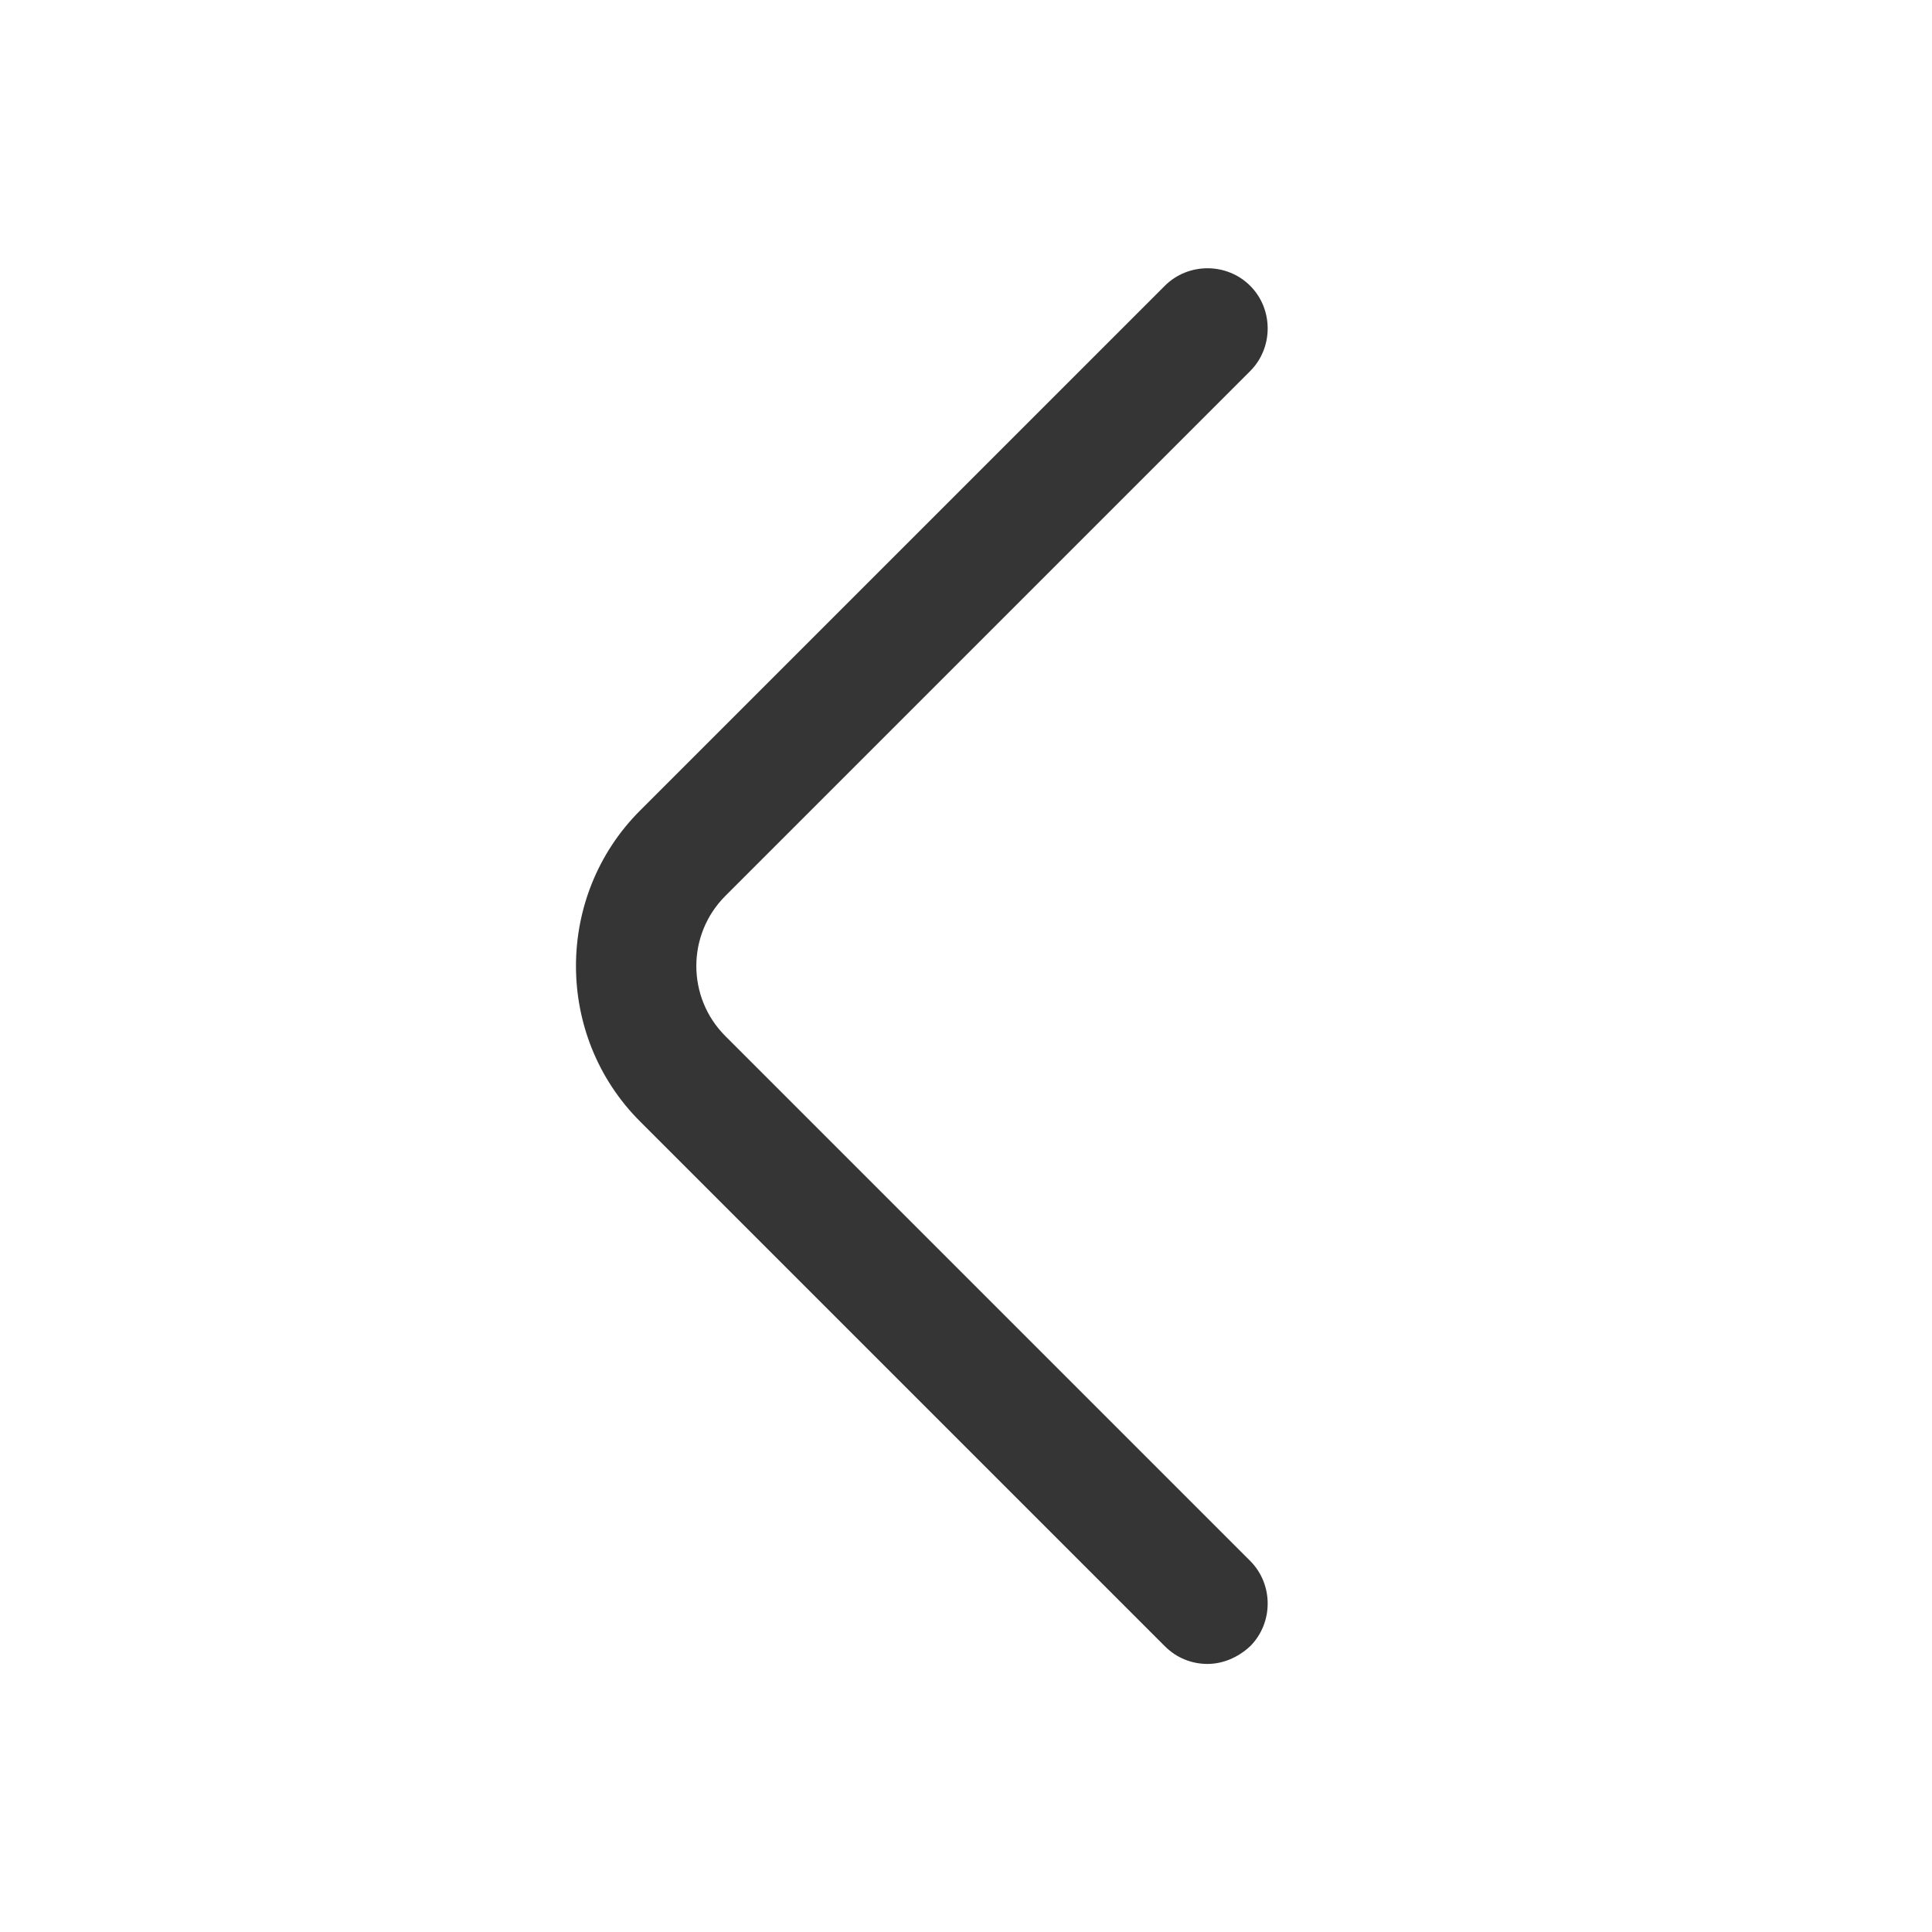
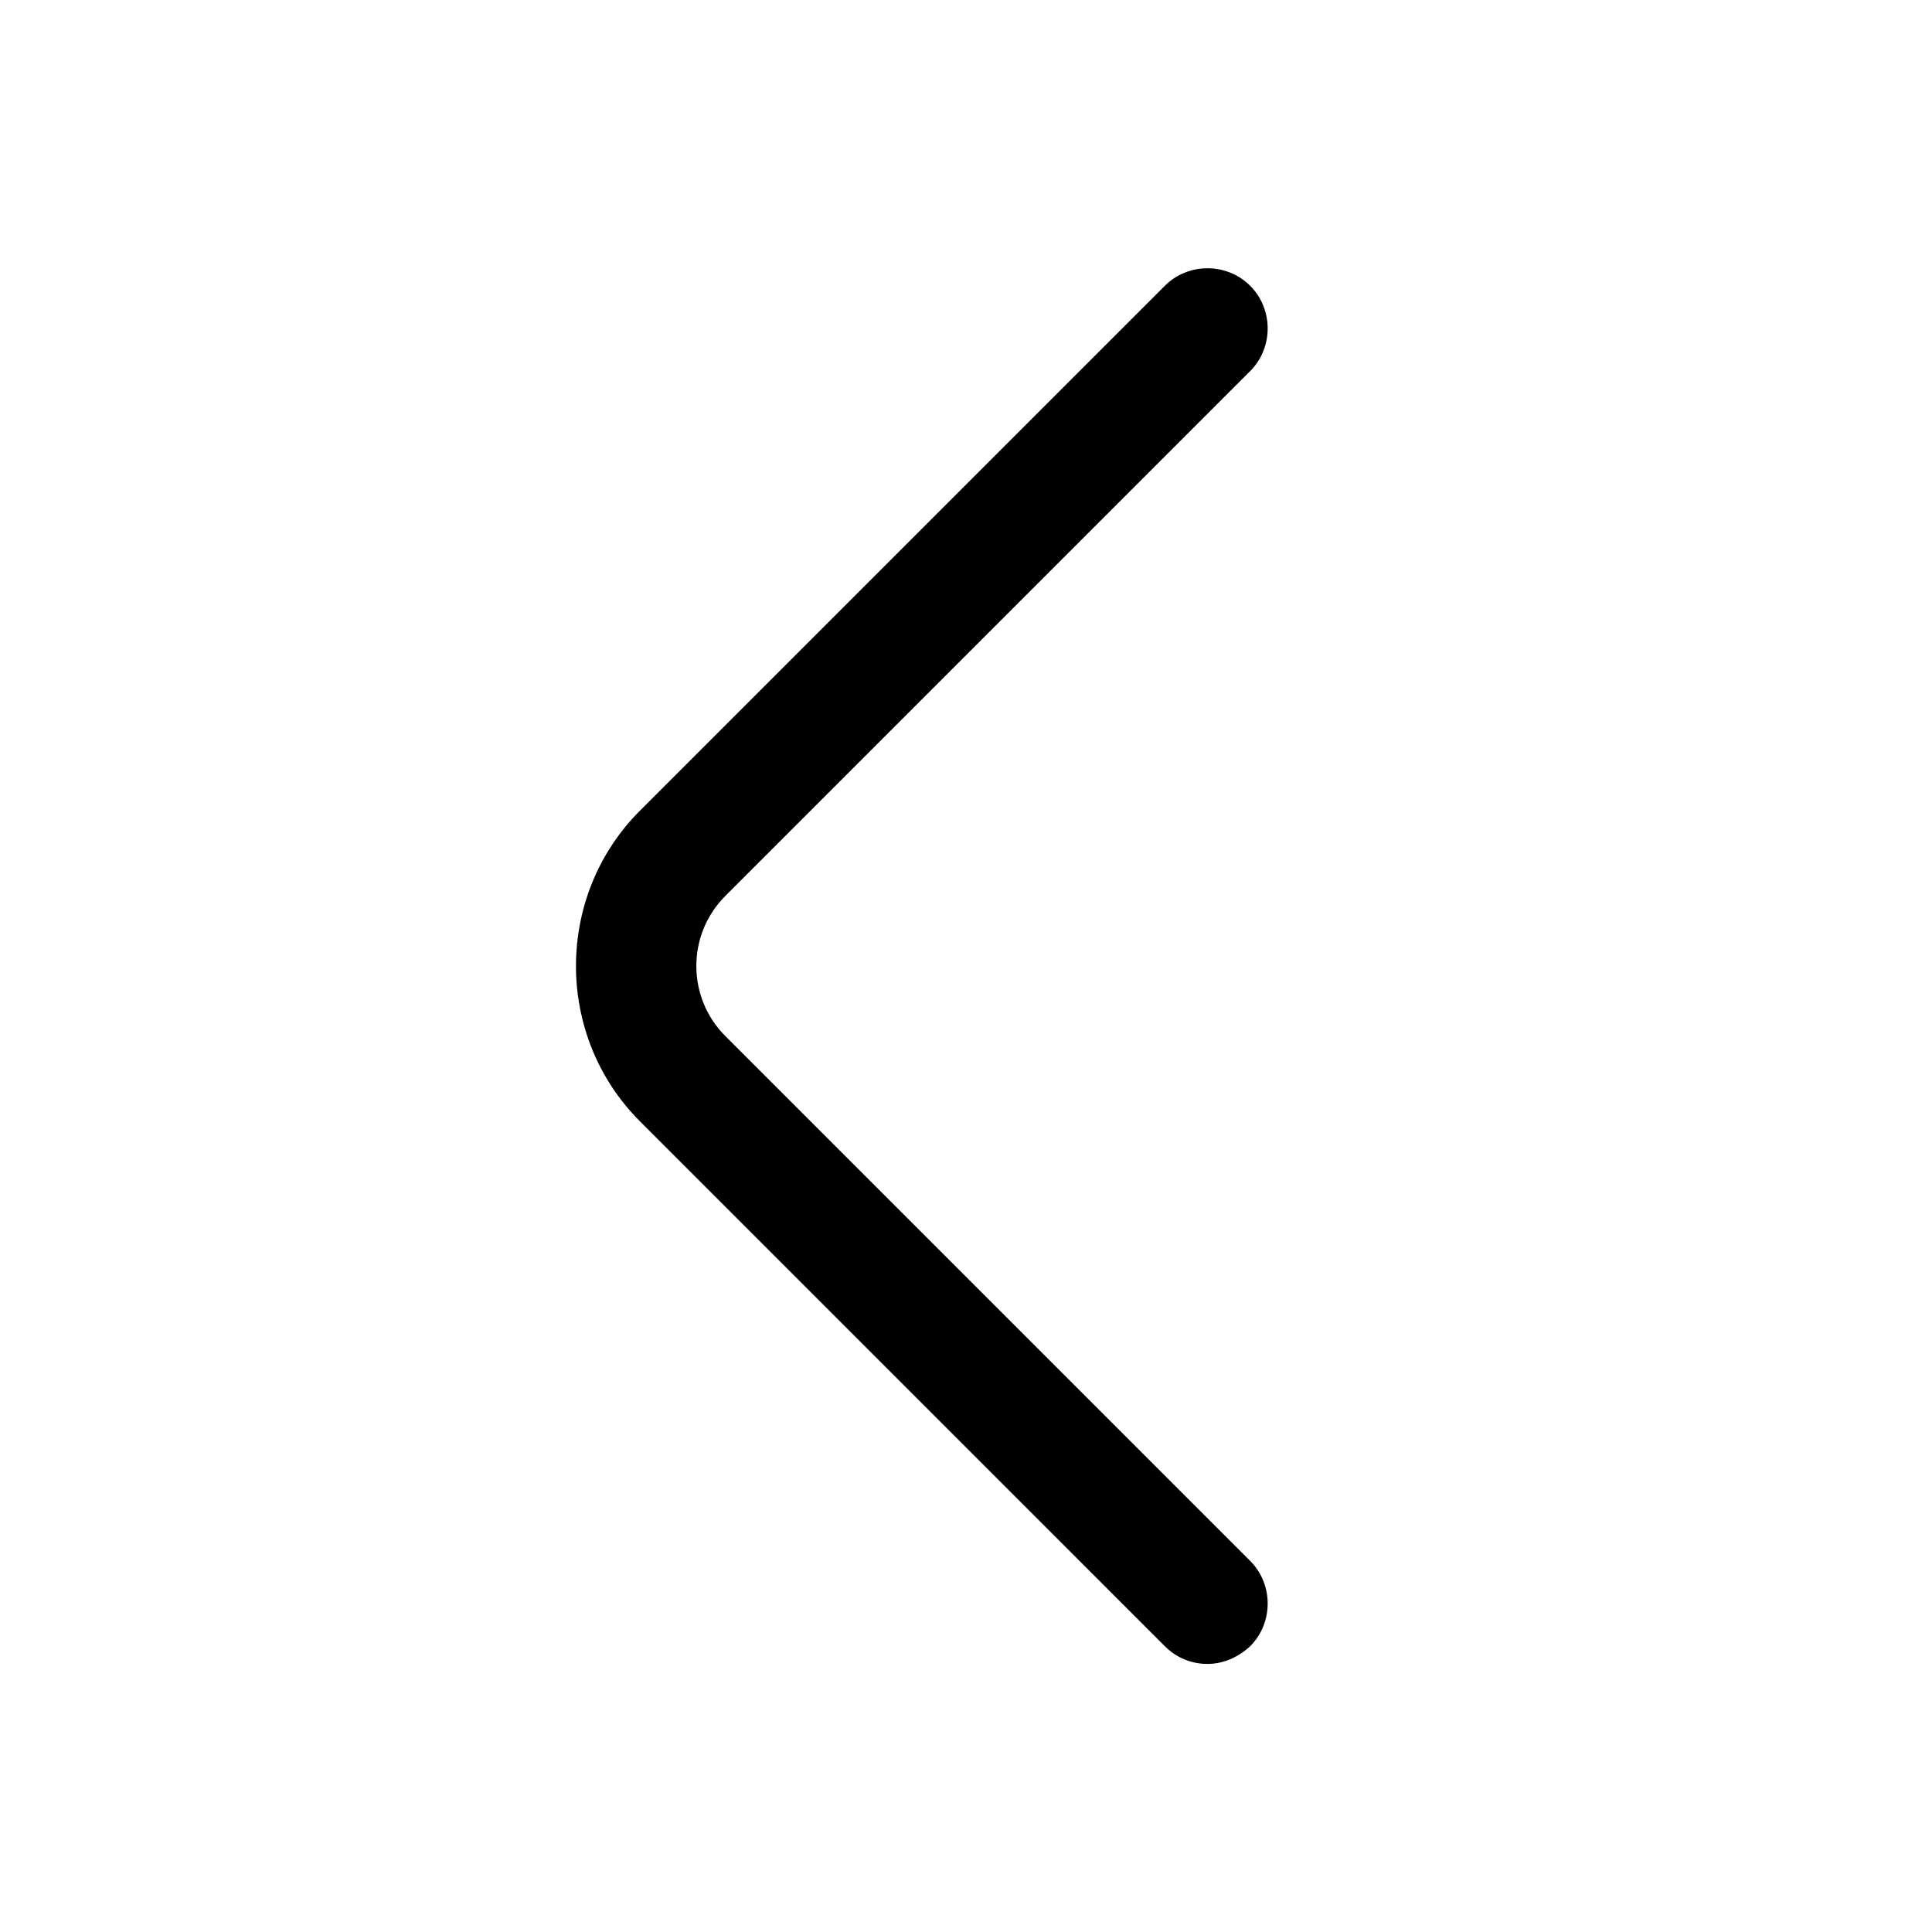
<svg xmlns="http://www.w3.org/2000/svg" width="48" height="48" viewBox="0 0 48 48" fill="none">
-   <path d="M30 41.34C29.62 41.34 29.24 41.2 28.94 40.9L15.9 27.86C13.78 25.74 13.78 22.26 15.9 20.14L28.94 7.1C29.52 6.52 30.48 6.52 31.06 7.1C31.64 7.68 31.64 8.64 31.06 9.22L18.02 22.26C17.06 23.22 17.06 24.78 18.02 25.74L31.06 38.78C31.64 39.36 31.64 40.32 31.06 40.9C30.76 41.18 30.38 41.34 30 41.34Z" fill="#353535" />
+   <path d="M30 41.34C29.62 41.34 29.24 41.2 28.94 40.9L15.9 27.86C13.78 25.74 13.78 22.26 15.9 20.14L28.94 7.1C29.52 6.52 30.48 6.52 31.06 7.1C31.64 7.68 31.64 8.64 31.06 9.22L18.02 22.26C17.06 23.22 17.06 24.78 18.02 25.74L31.06 38.78C31.64 39.36 31.64 40.32 31.06 40.9C30.76 41.18 30.38 41.34 30 41.34Z" fill="currentColor" />
</svg>
